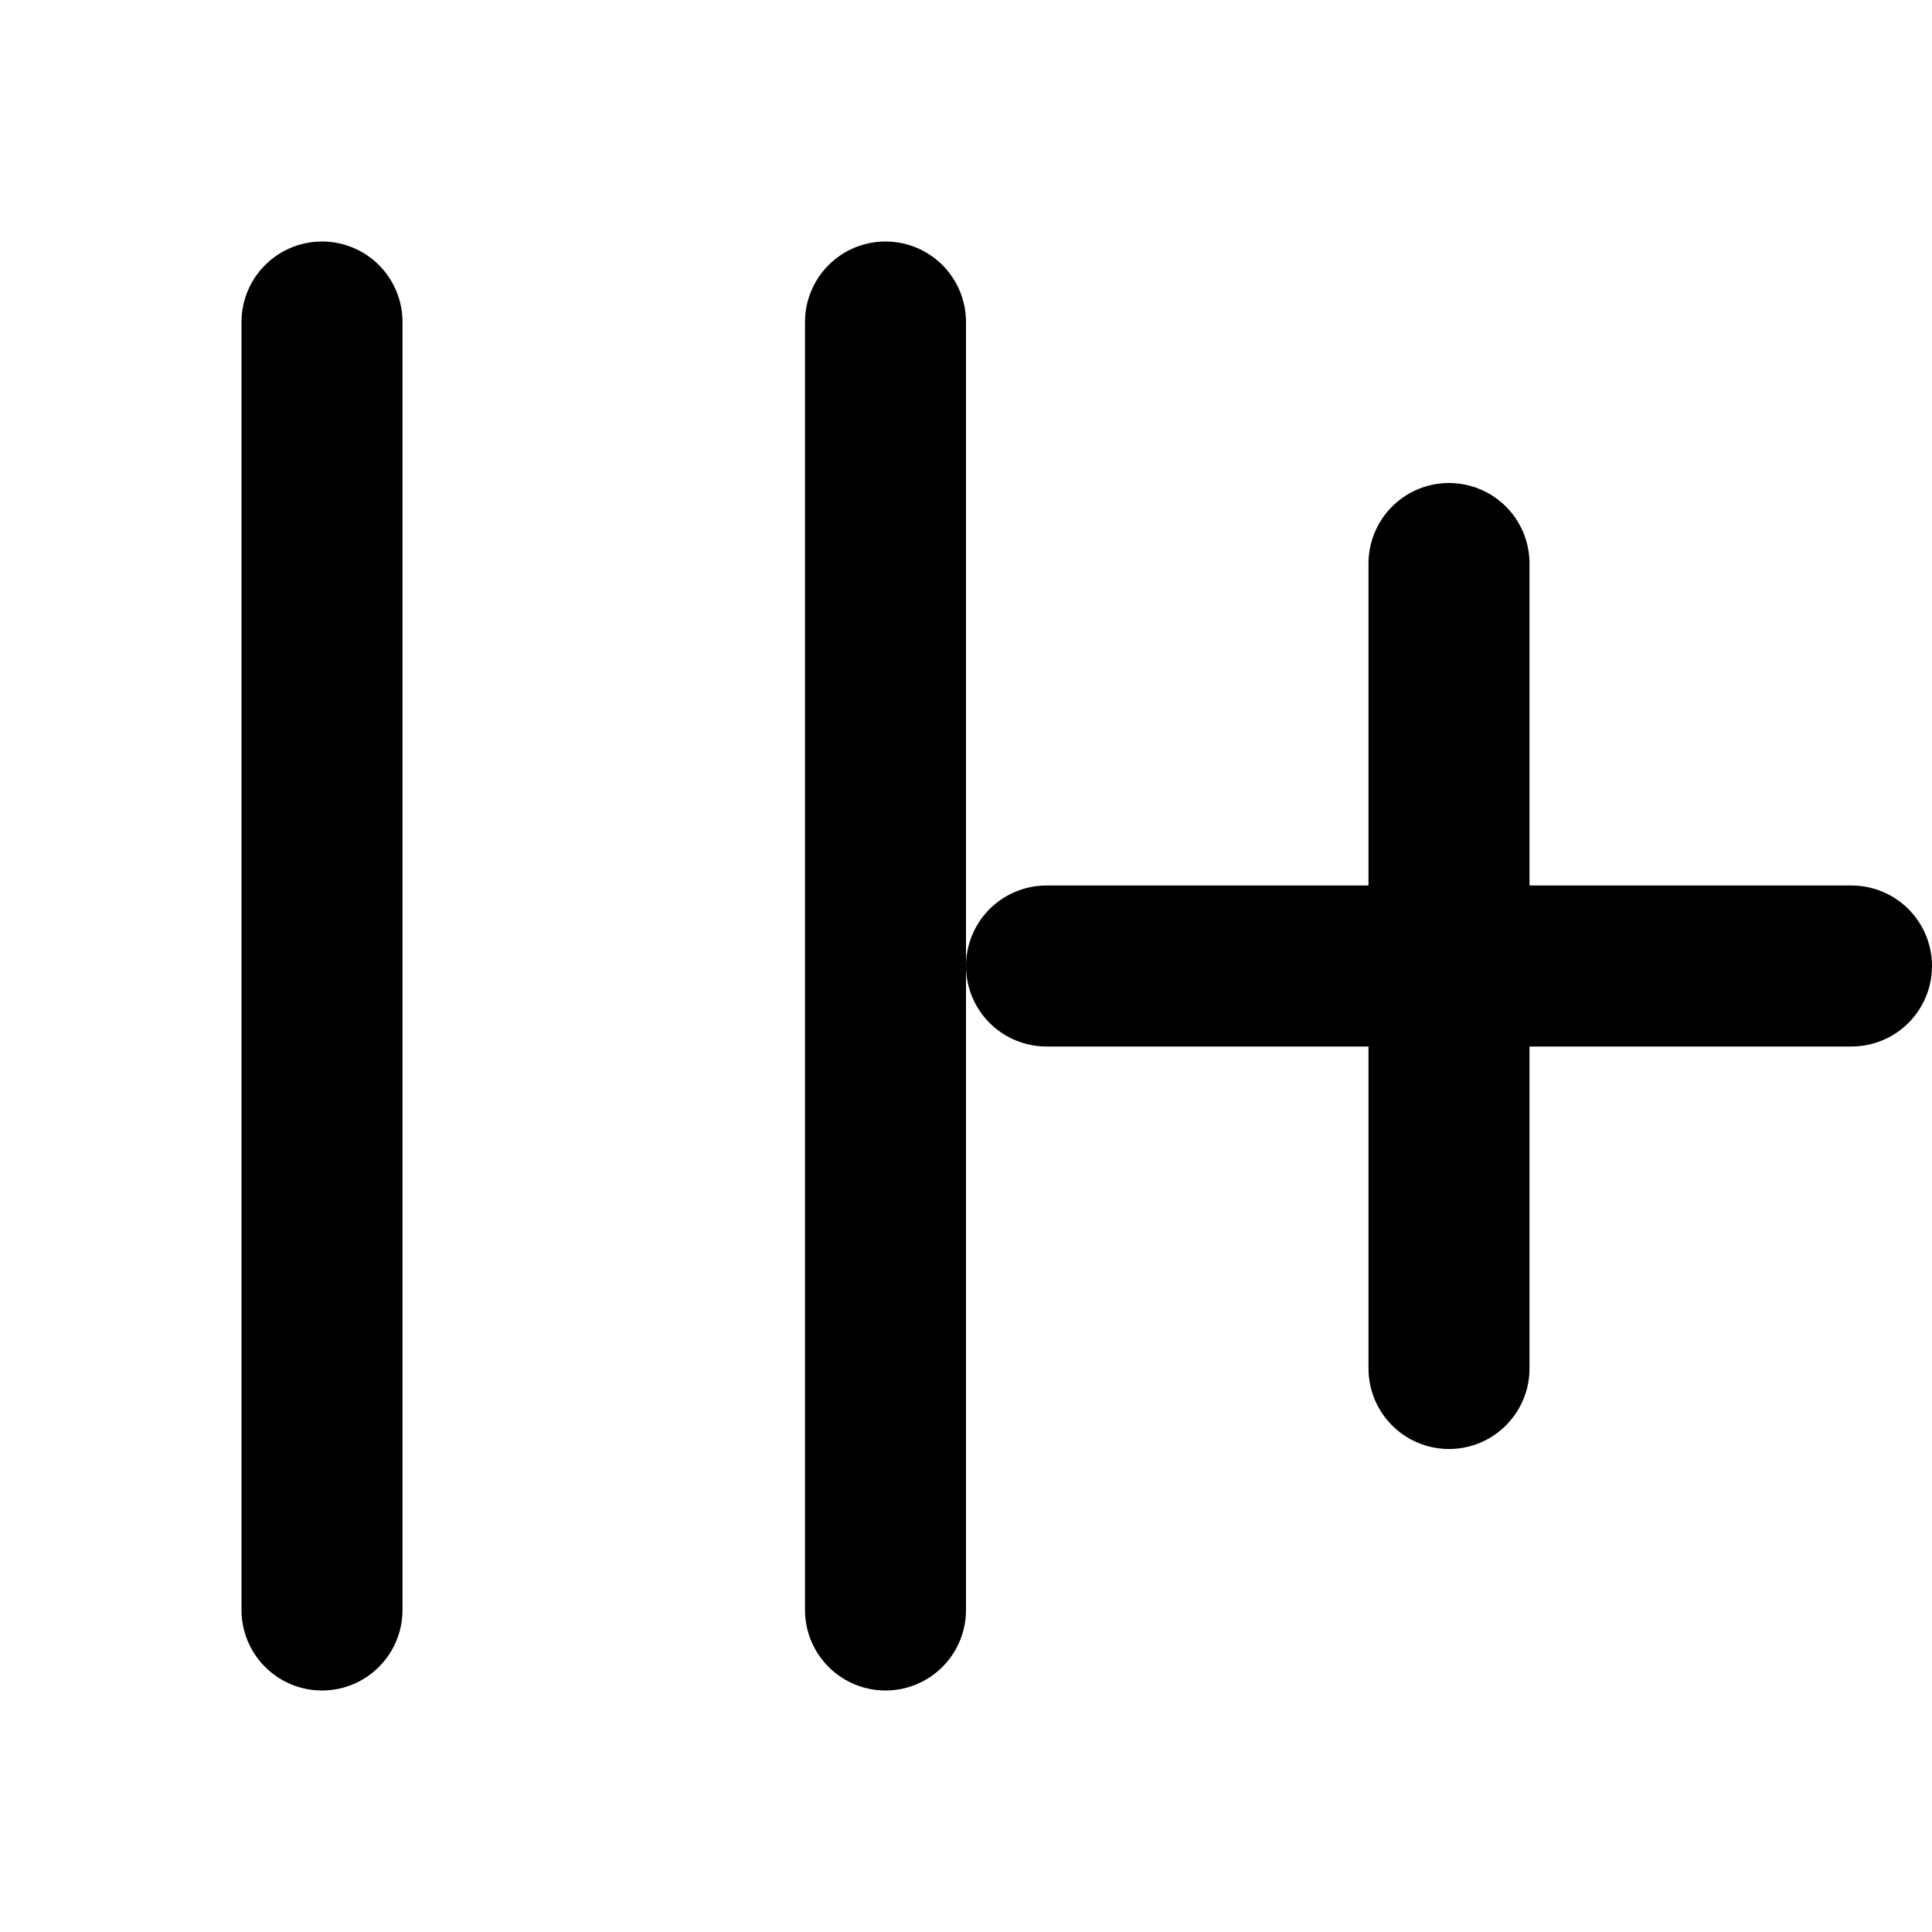
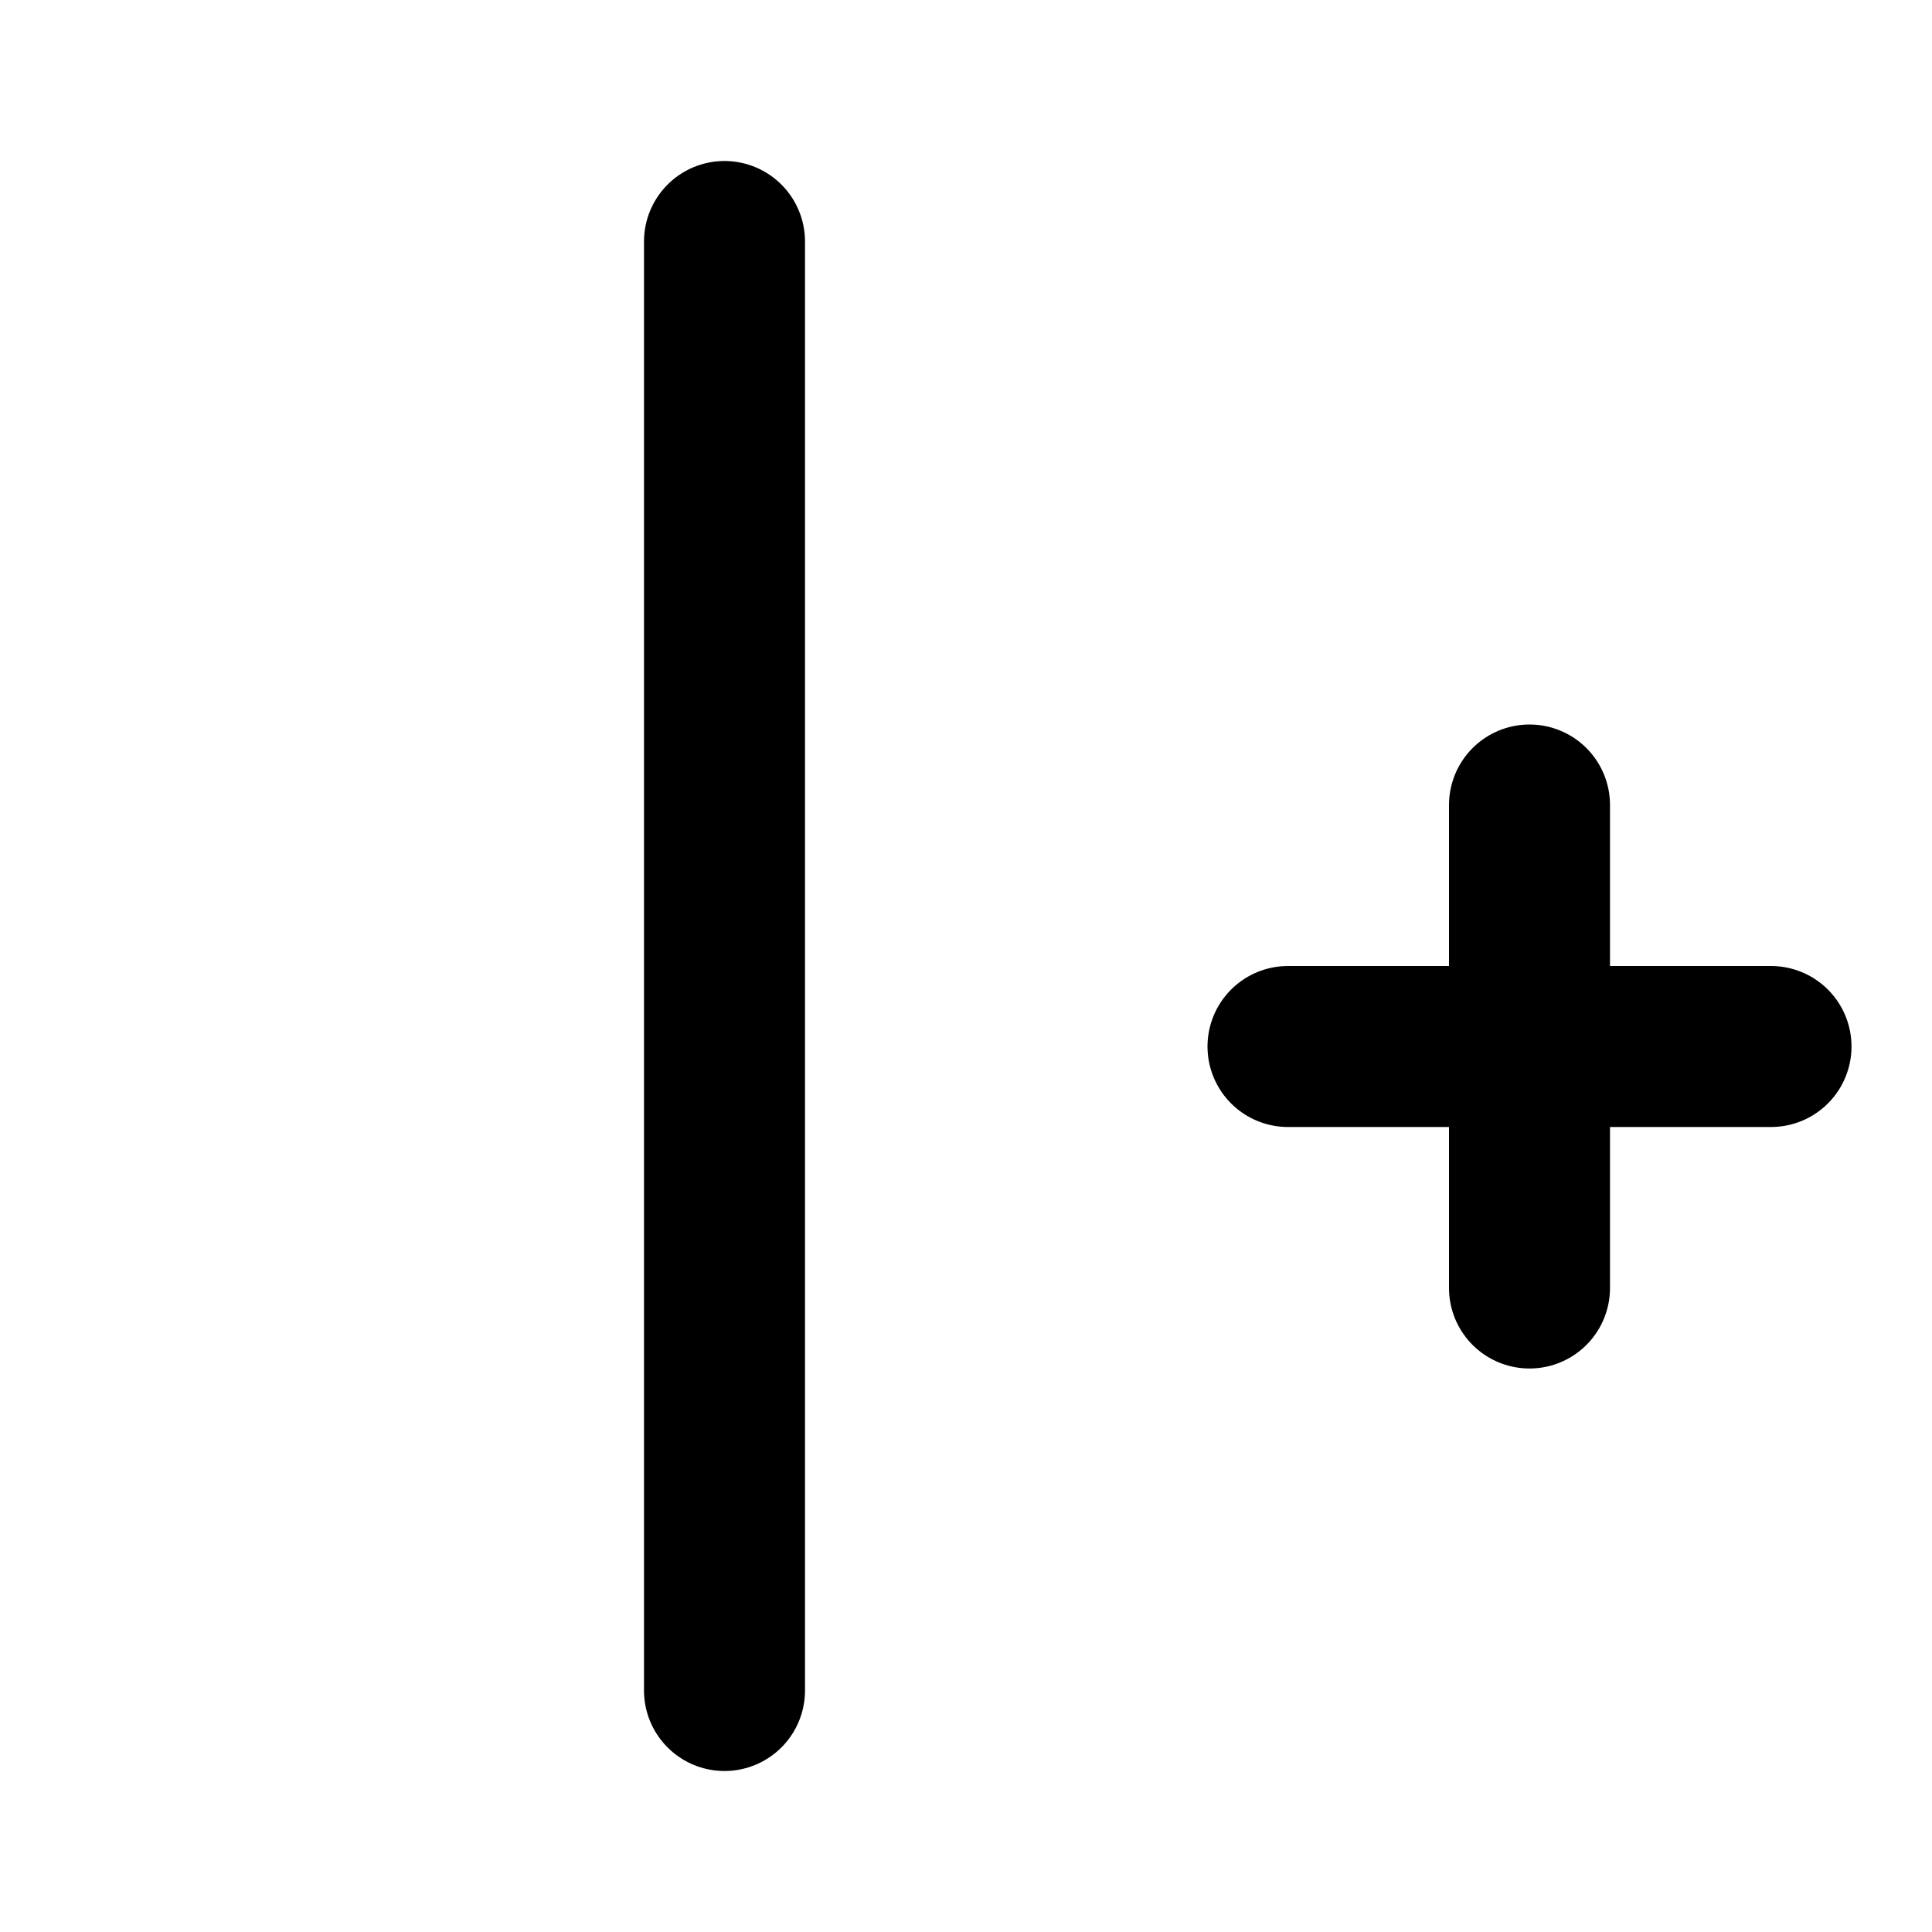
<svg xmlns="http://www.w3.org/2000/svg" width="16" height="16" viewBox="0 0 24 24" fill="none" stroke="currentColor" stroke-width="2" stroke-linecap="round" stroke-linejoin="round">
-   <path d="M4 4v16" />
-   <path d="M11 4v16" />
-   <path d="M18 7v10" />
-   <path d="M13 12h10" />
+   <line x1="9" y1="3" x2="9" y2="21" />
+   <line x1="19" y1="10" x2="19" y2="16" />
+   <line x1="16" y1="13" x2="22" y2="13" />
</svg>
